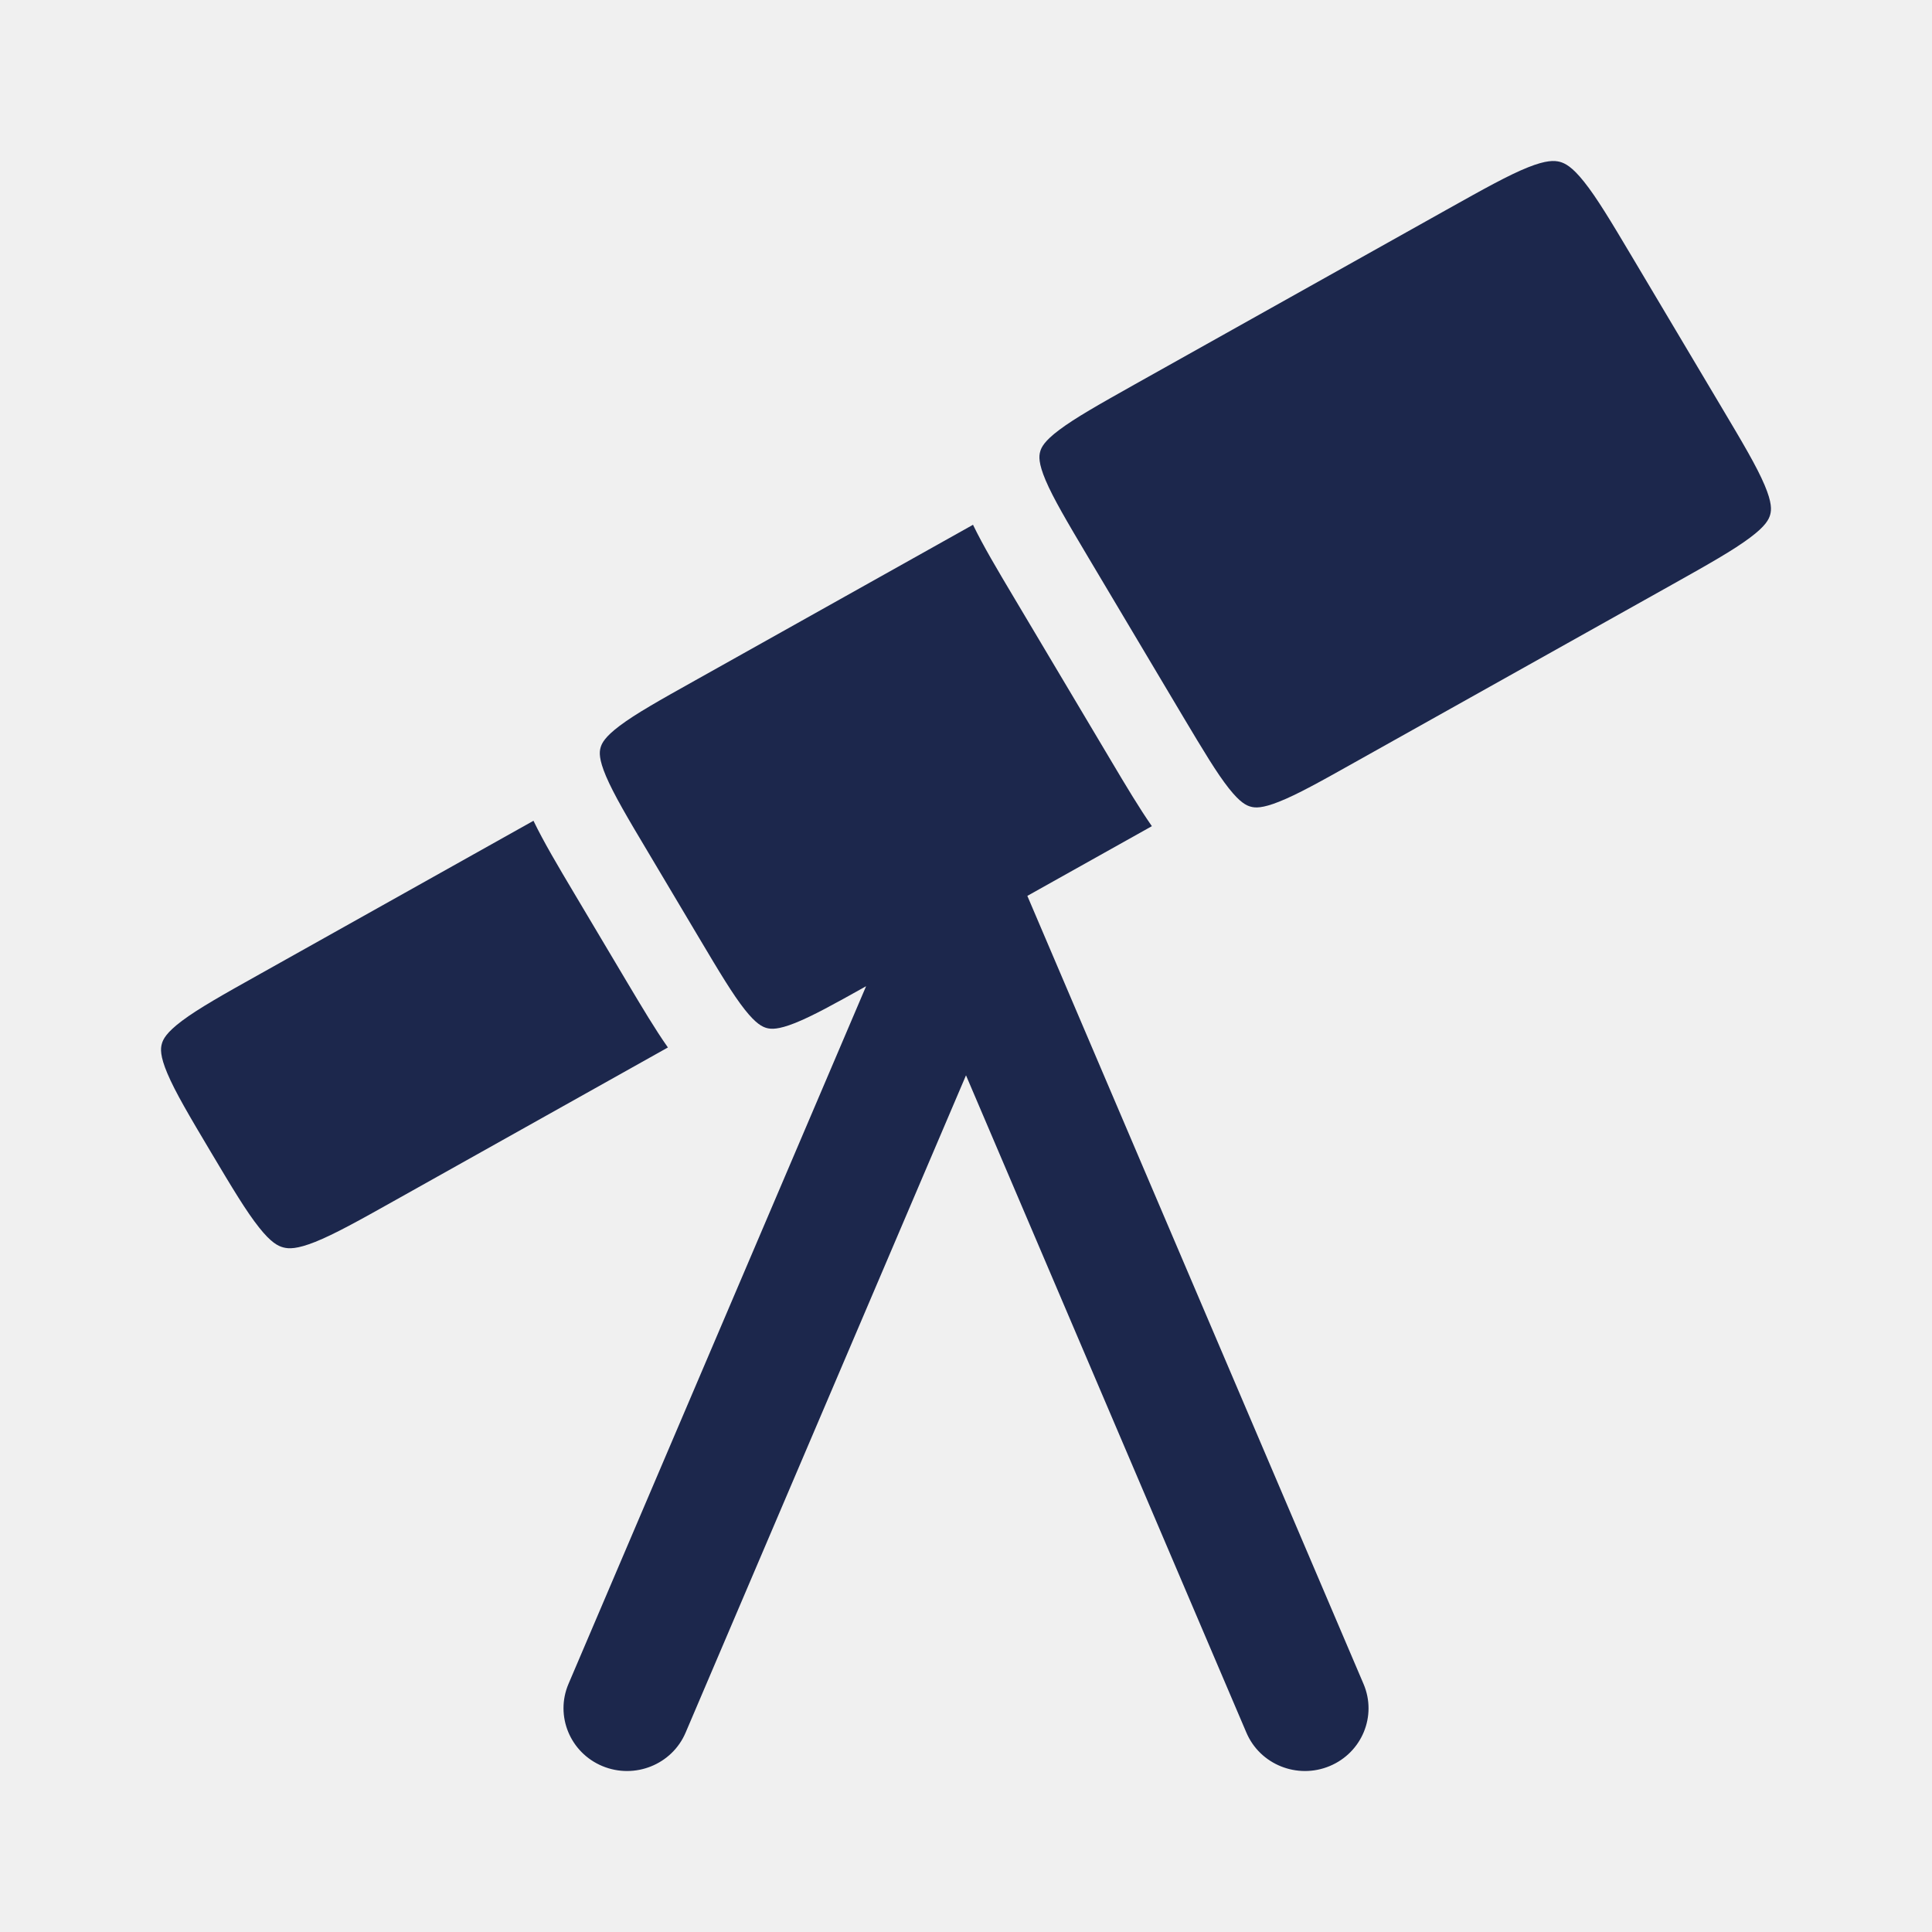
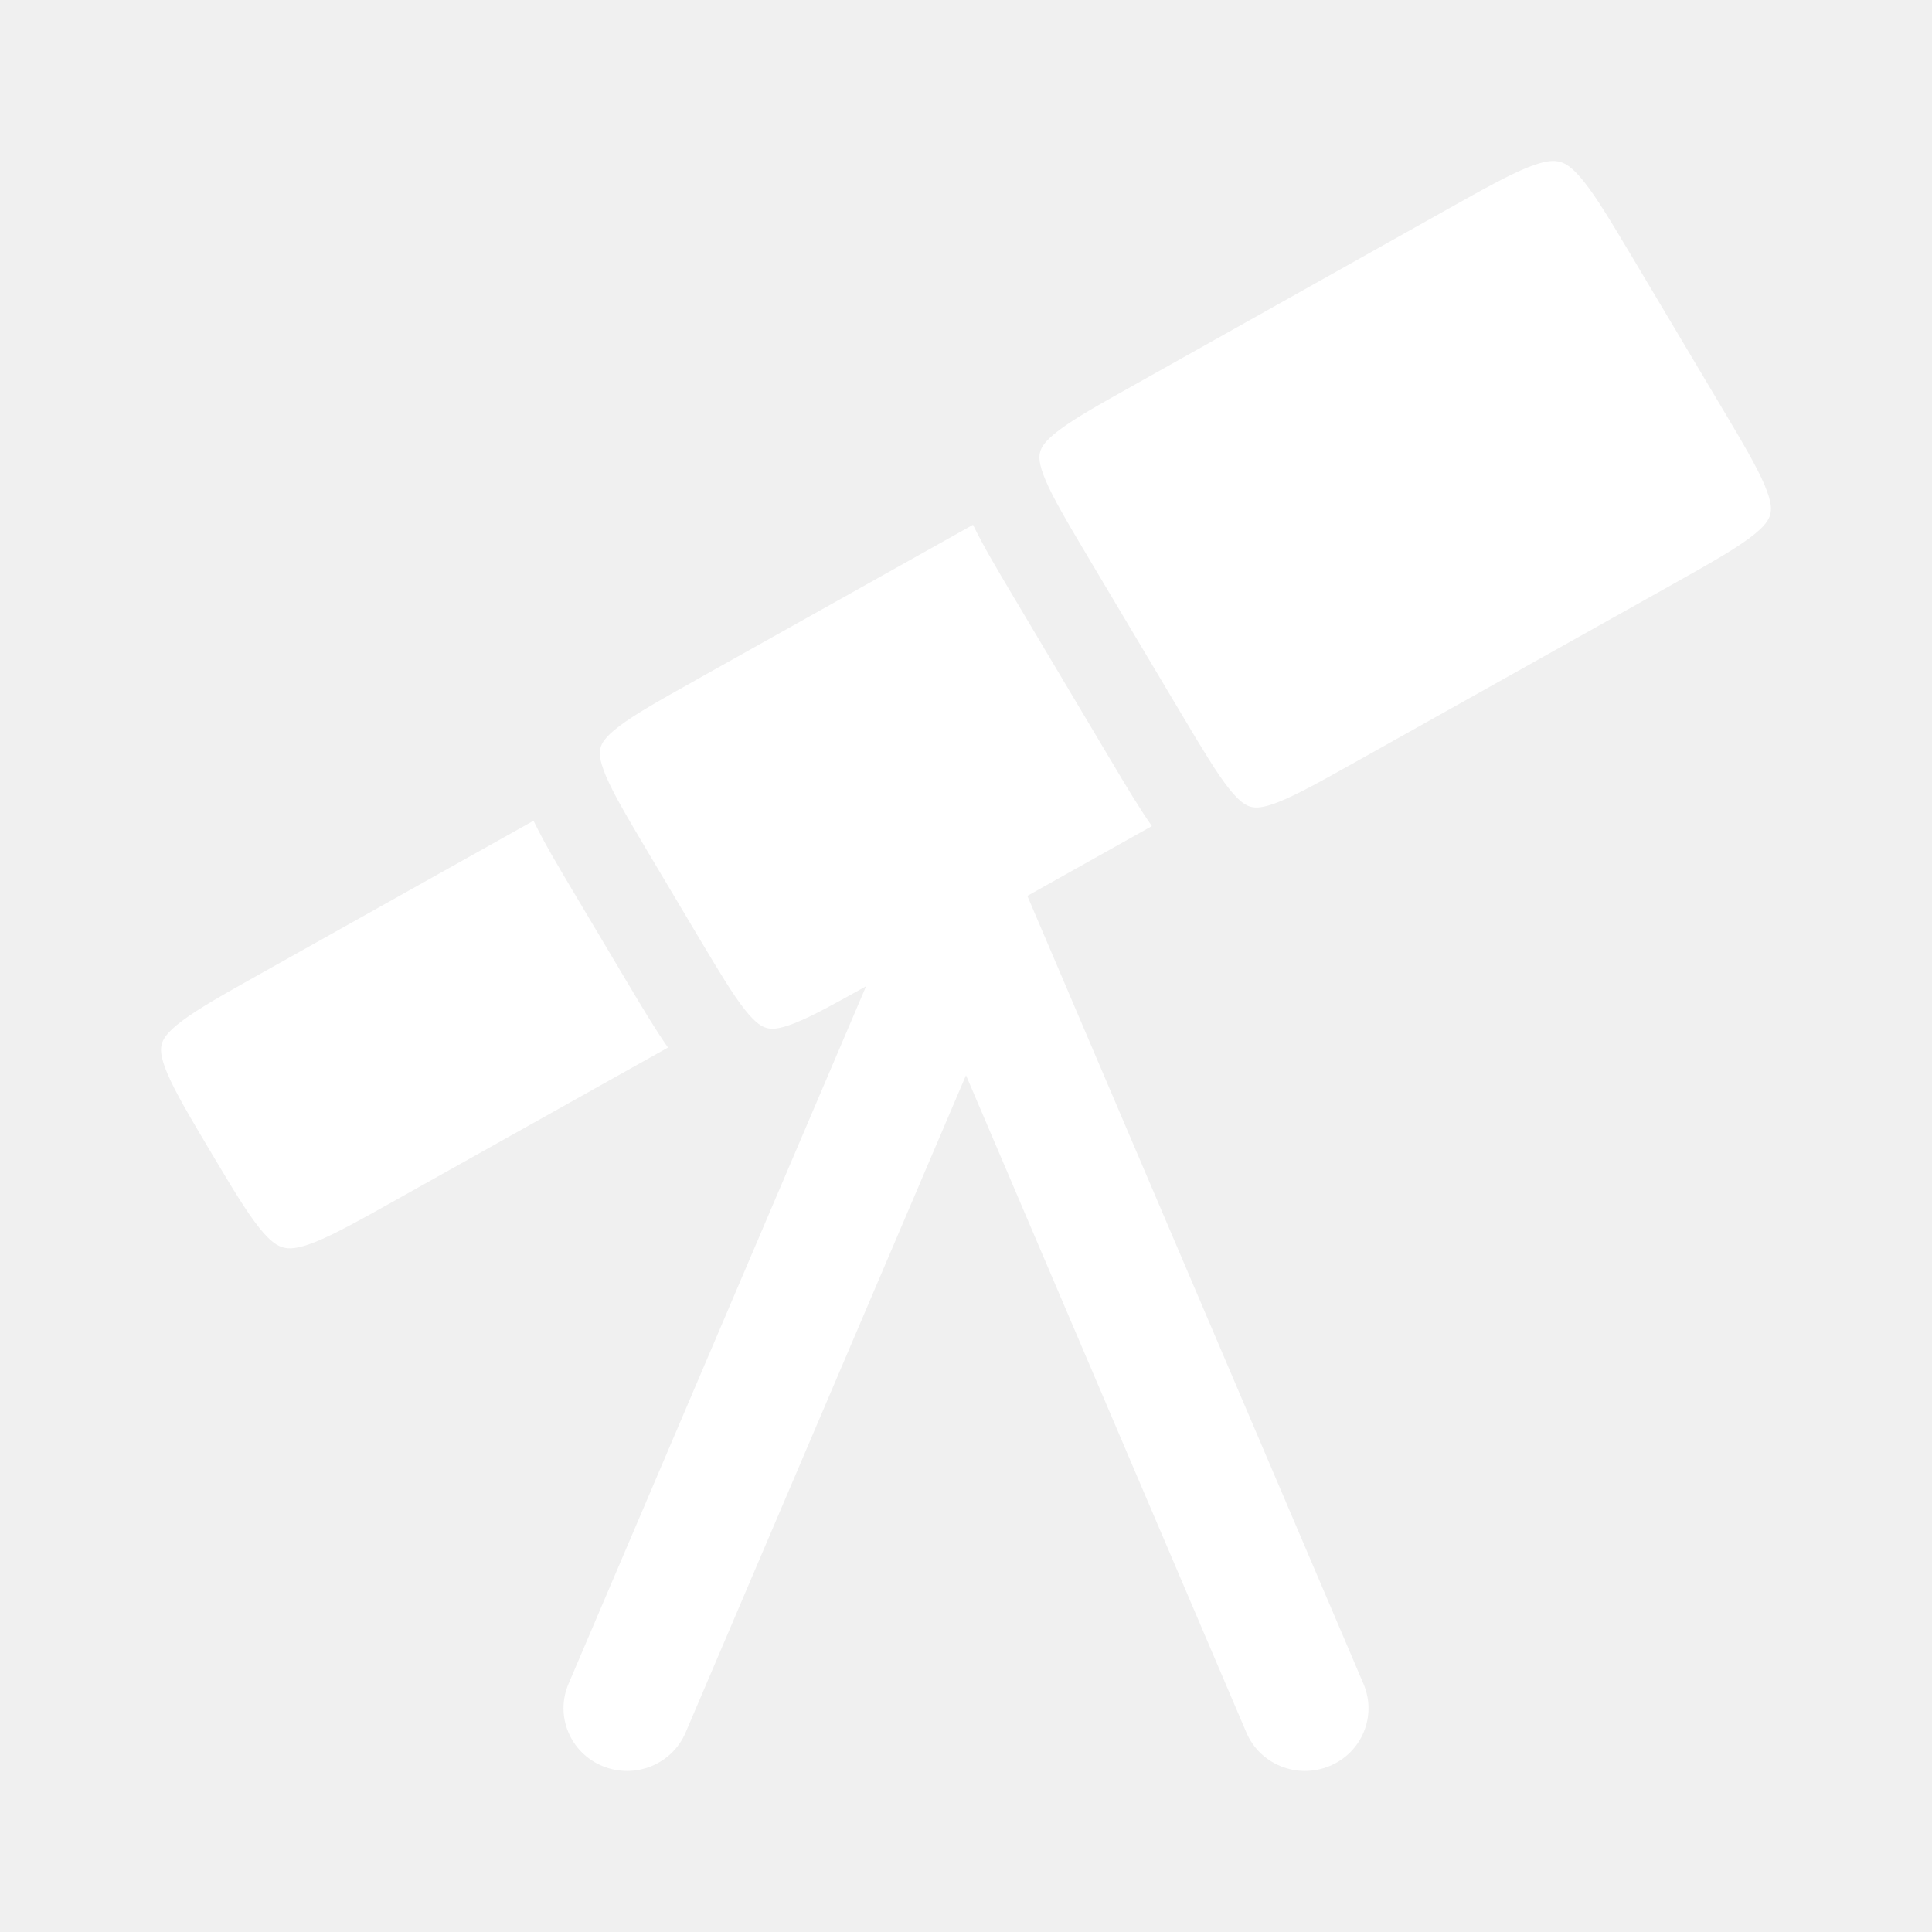
- <svg xmlns="http://www.w3.org/2000/svg" width="800px" height="800px" viewBox="0 0 24 24" fill="none">
-   <path d="M17.976 2.602C18.439 2.343 18.742 2.174 18.983 2.078C19.209 1.988 19.308 1.993 19.376 2.01C19.442 2.028 19.529 2.071 19.677 2.257C19.836 2.456 20.011 2.748 20.278 3.197L21.382 5.053C21.65 5.503 21.823 5.795 21.921 6.027C22.013 6.245 22.006 6.335 21.99 6.393C21.974 6.452 21.933 6.535 21.738 6.68C21.533 6.834 21.232 7.004 20.768 7.264L16.836 9.466C16.398 9.712 16.114 9.87 15.889 9.959C15.678 10.043 15.592 10.036 15.538 10.021C15.484 10.007 15.406 9.971 15.266 9.794C15.117 9.606 14.951 9.329 14.695 8.9L13.516 6.919C13.254 6.478 13.085 6.192 12.989 5.966C12.899 5.753 12.906 5.666 12.921 5.612C12.935 5.558 12.973 5.479 13.159 5.34C13.357 5.191 13.648 5.027 14.098 4.774L17.976 2.602Z" fill="#1C274C" />
-   <path d="M8.638 8.451L12.087 6.519C12.214 6.782 12.391 7.079 12.591 7.415L13.805 9.455C13.988 9.763 14.152 10.038 14.309 10.263L12.762 11.129L16.938 20.918C17.108 21.315 16.919 21.772 16.517 21.939C16.115 22.106 15.652 21.92 15.483 21.523L12 13.358L8.517 21.523C8.348 21.92 7.885 22.106 7.483 21.939C7.082 21.772 6.893 21.315 7.062 20.918L10.759 12.251C10.357 12.476 10.09 12.623 9.877 12.708C9.666 12.792 9.58 12.785 9.526 12.771C9.471 12.756 9.393 12.72 9.253 12.543C9.104 12.355 8.938 12.078 8.683 11.649L8.056 10.595C7.793 10.155 7.625 9.869 7.528 9.642C7.438 9.429 7.445 9.343 7.46 9.289C7.475 9.234 7.512 9.156 7.698 9.016C7.896 8.867 8.187 8.703 8.638 8.451Z" fill="#1C274C" />
-   <path d="M6.627 10.196L3.232 12.098C2.768 12.357 2.467 12.527 2.261 12.681C2.067 12.827 2.026 12.909 2.01 12.968C1.994 13.026 1.987 13.116 2.079 13.334C2.177 13.566 2.35 13.859 2.618 14.309C2.886 14.759 3.06 15.05 3.219 15.249C3.367 15.436 3.454 15.479 3.52 15.496C3.588 15.514 3.687 15.518 3.914 15.428C4.154 15.332 4.457 15.164 4.92 14.904L8.297 13.012C8.139 12.788 7.976 12.513 7.792 12.205L7.13 11.092C6.93 10.756 6.754 10.459 6.627 10.196Z" fill="#1C274C" />
+ <svg xmlns="http://www.w3.org/2000/svg" version="1.1" width="800px" height="800px" viewBox="0,0,256,256">
+   <g fill="#ffffff" fill-rule="nonzero" stroke="none" stroke-width="1" stroke-linecap="butt" stroke-linejoin="miter" stroke-miterlimit="10" stroke-dasharray="" stroke-dashoffset="0" font-family="none" font-weight="none" font-size="none" text-anchor="none" style="mix-blend-mode: normal">
+     <g transform="translate(0.00009,0.00013) scale(10.66667,10.66667)">
+       <path d="M17.976,2.602c0.463,-0.26 0.766,-0.428 1.006,-0.524c0.227,-0.09 0.326,-0.086 0.393,-0.068c0.067,0.017 0.153,0.06 0.302,0.247c0.158,0.199 0.333,0.49 0.601,0.94l1.104,1.855c0.268,0.45 0.441,0.743 0.539,0.975c0.092,0.218 0.085,0.308 0.069,0.366c-0.016,0.059 -0.058,0.142 -0.252,0.287c-0.206,0.154 -0.507,0.324 -0.97,0.584l-3.932,2.203c-0.439,0.246 -0.722,0.403 -0.947,0.493c-0.211,0.084 -0.296,0.077 -0.351,0.062c-0.054,-0.014 -0.132,-0.051 -0.272,-0.227c-0.149,-0.188 -0.315,-0.465 -0.571,-0.894l-1.179,-1.981c-0.262,-0.441 -0.431,-0.727 -0.527,-0.953c-0.09,-0.213 -0.083,-0.299 -0.068,-0.353c0.015,-0.054 0.052,-0.133 0.238,-0.272c0.198,-0.149 0.489,-0.313 0.94,-0.565z" />
+       <path d="M8.638,8.451l3.449,-1.932c0.127,0.263 0.304,0.56 0.504,0.896l1.214,2.04c0.183,0.308 0.347,0.583 0.504,0.807l-1.547,0.867l4.176,9.789c0.169,0.397 -0.019,0.854 -0.421,1.02c-0.402,0.167 -0.865,-0.019 -1.034,-0.416l-3.483,-8.165l-3.483,8.165c-0.169,0.397 -0.632,0.583 -1.034,0.416c-0.402,-0.167 -0.59,-0.624 -0.421,-1.02l3.697,-8.667c-0.402,0.225 -0.669,0.372 -0.883,0.457c-0.211,0.084 -0.297,0.077 -0.351,0.062c-0.054,-0.014 -0.132,-0.051 -0.272,-0.227c-0.149,-0.188 -0.315,-0.465 -0.571,-0.894l-0.627,-1.054c-0.262,-0.441 -0.431,-0.727 -0.527,-0.953c-0.09,-0.213 -0.083,-0.299 -0.068,-0.353c0.015,-0.054 0.052,-0.133 0.238,-0.272c0.198,-0.149 0.489,-0.313 0.94,-0.565z" />
+       <path d="M6.627,10.196l-3.395,1.902c-0.464,0.26 -0.765,0.43 -0.97,0.584c-0.194,0.145 -0.236,0.228 -0.252,0.287c-0.016,0.058 -0.023,0.148 0.069,0.366c0.098,0.232 0.271,0.524 0.539,0.975c0.268,0.45 0.443,0.742 0.601,0.94c0.148,0.186 0.235,0.23 0.302,0.247c0.068,0.018 0.167,0.022 0.393,-0.068c0.241,-0.096 0.543,-0.264 1.007,-0.524l3.377,-1.892c-0.158,-0.225 -0.321,-0.5 -0.505,-0.808l-0.662,-1.113c-0.2,-0.336 -0.377,-0.633 -0.503,-0.896z" />
+     </g>
+   </g>
</svg>
